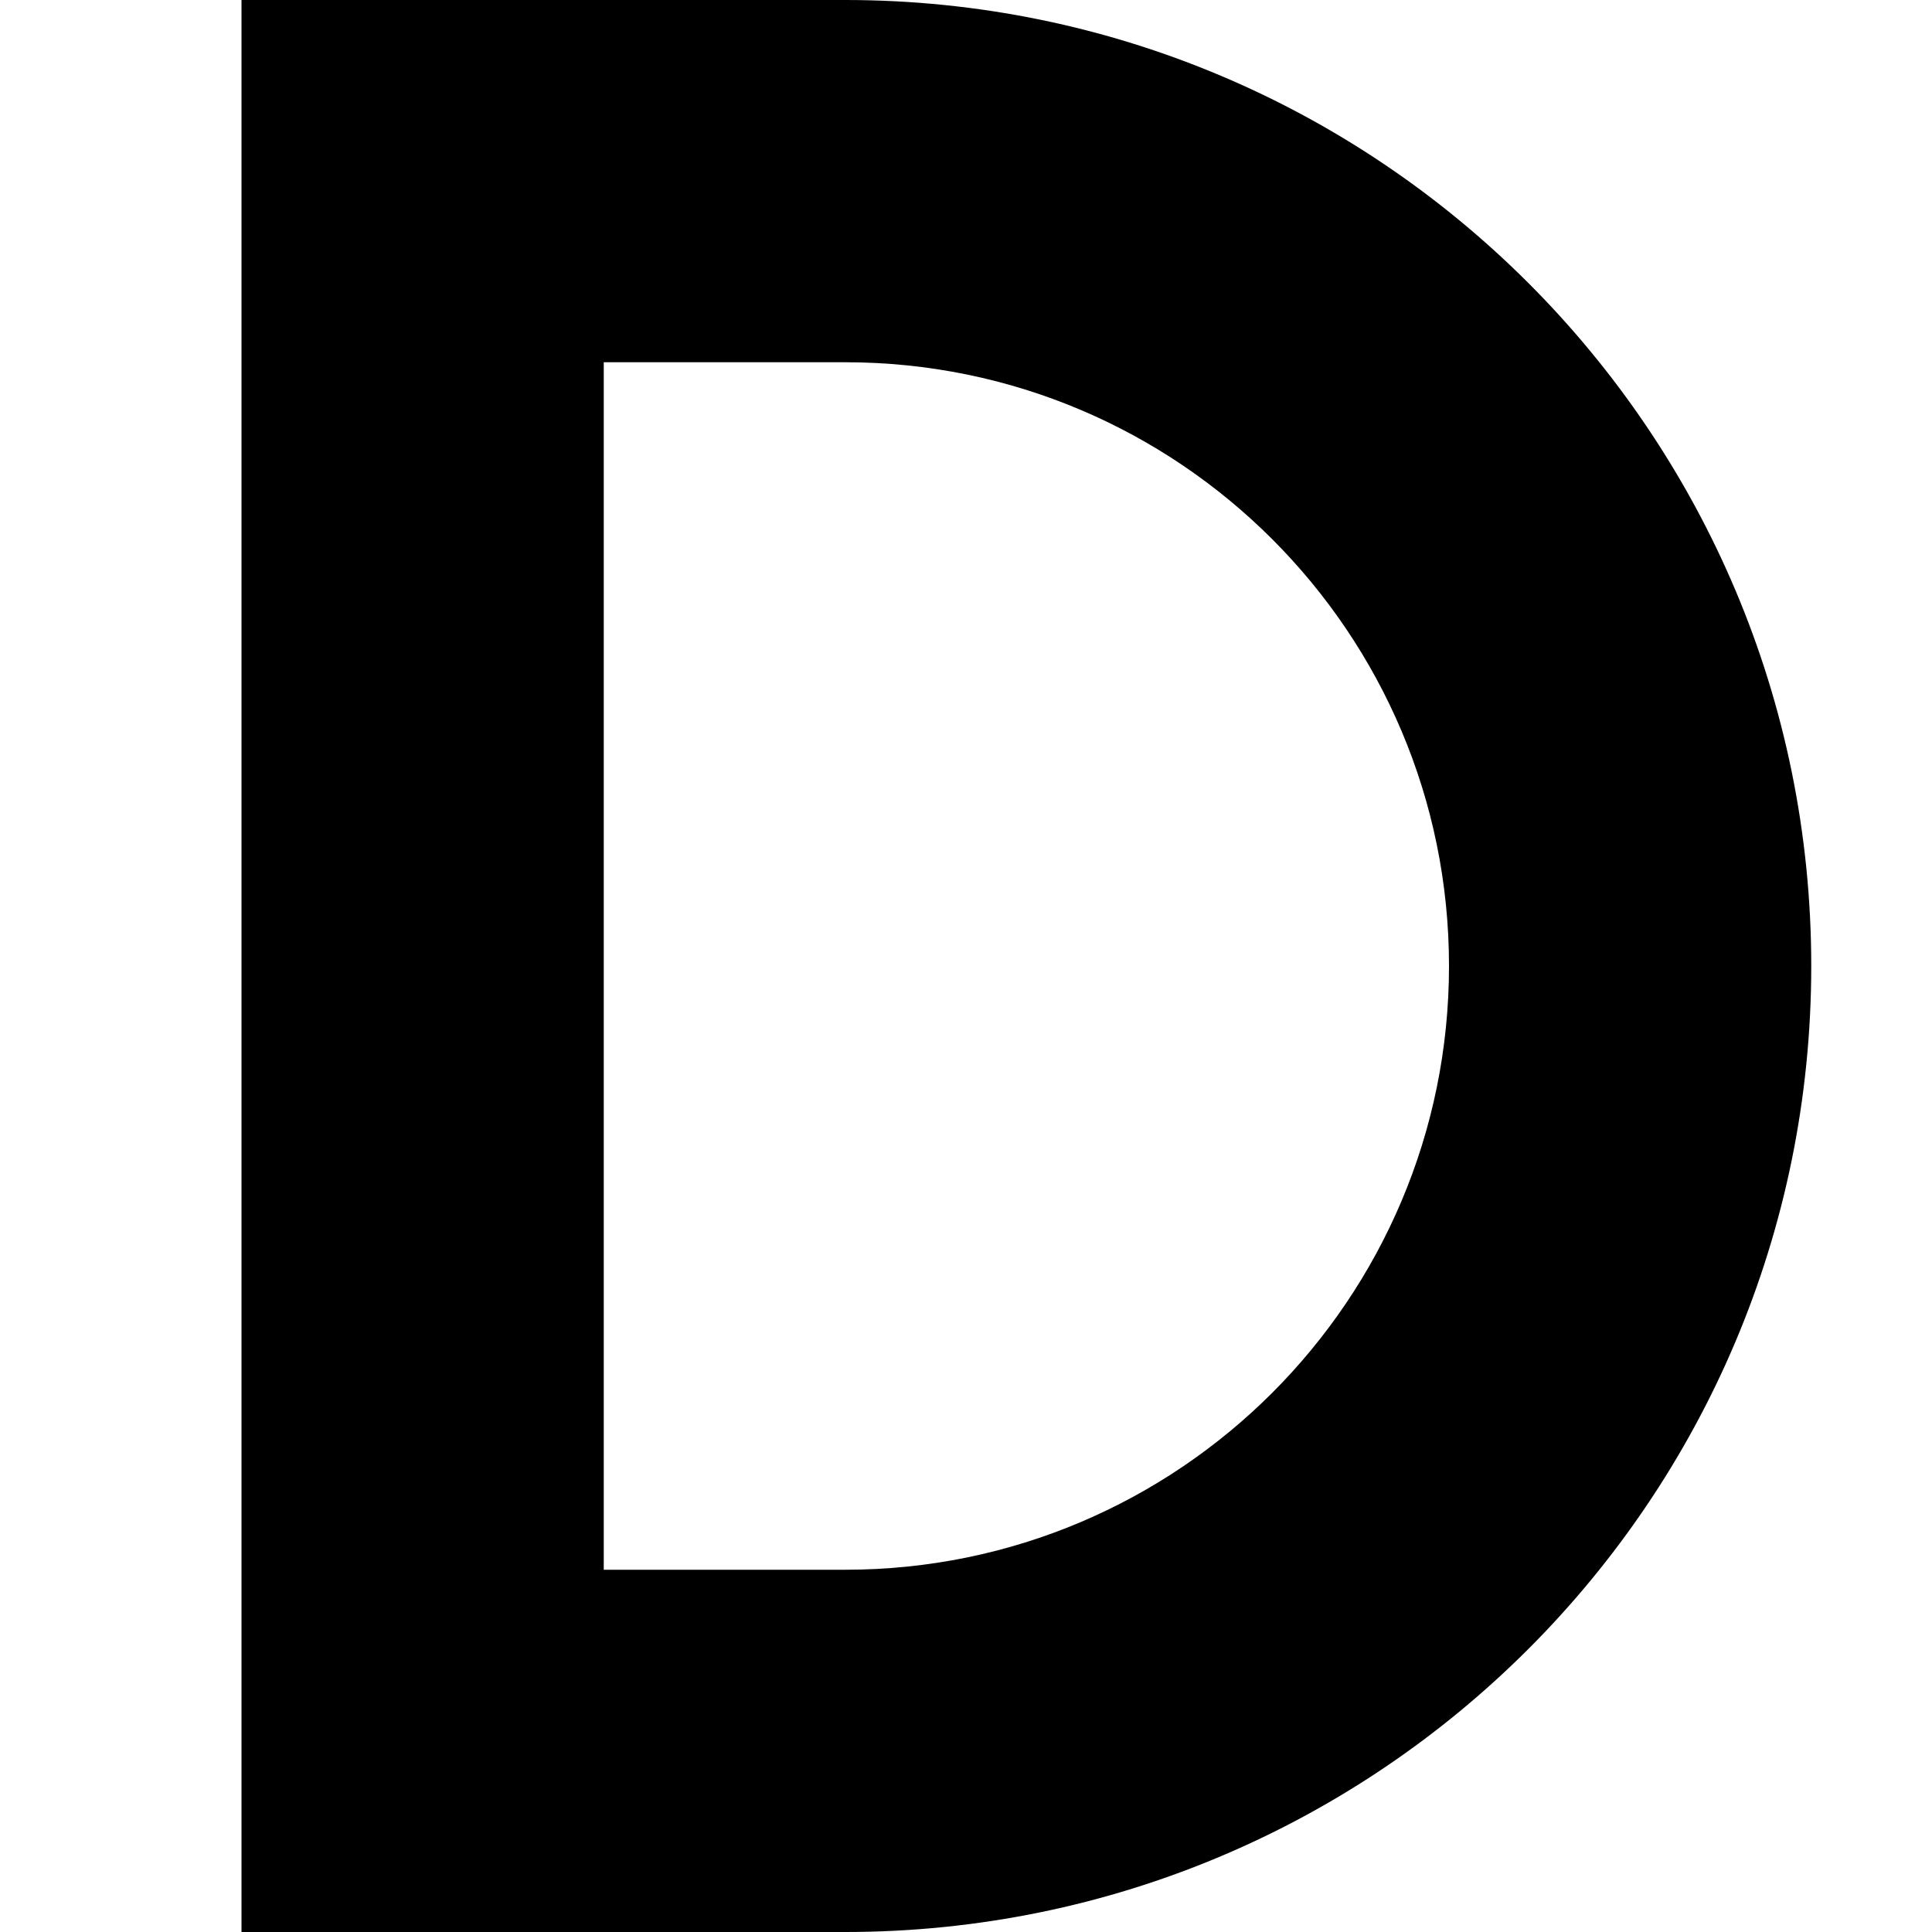
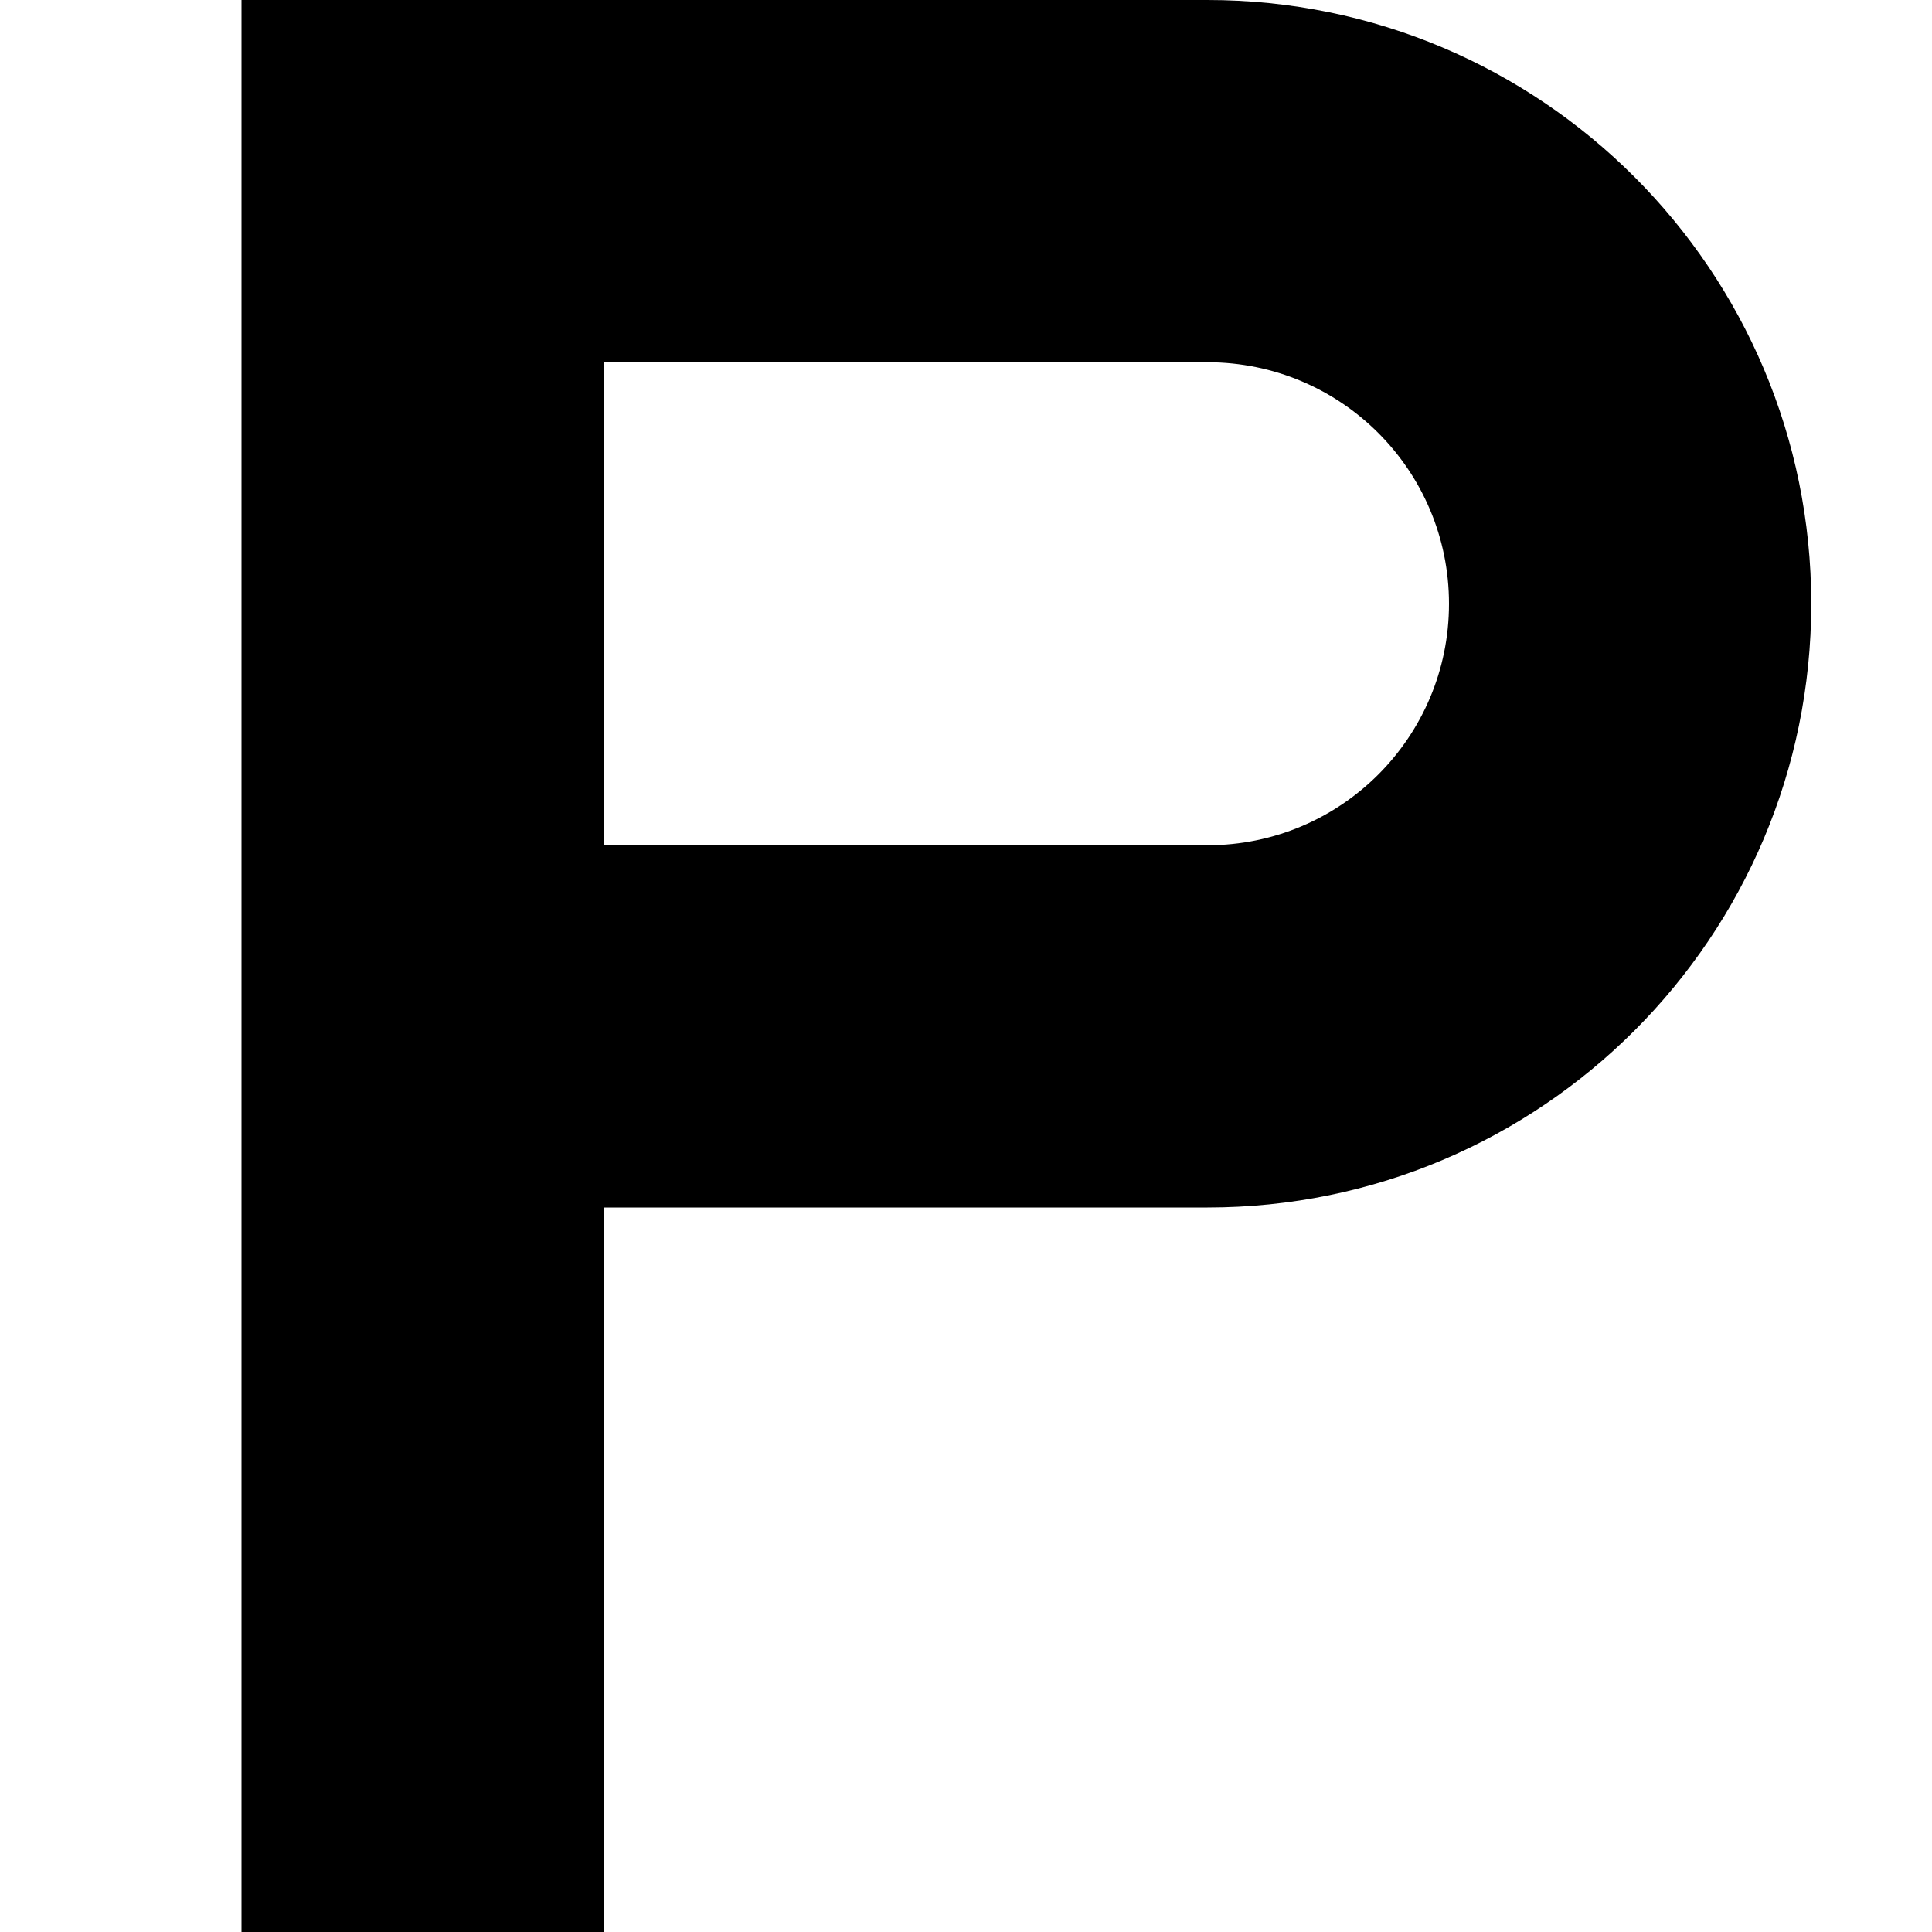
<svg xmlns="http://www.w3.org/2000/svg" width="800px" height="800px" viewBox="0 0 16 16" fill="none">
-   <path fill-rule="evenodd" clip-rule="evenodd" d="M2 0H7C11.418 0 15 3.582 15 8C15 12.418 11.418 16 7 16H2V0ZM5 3V13H7C9.761 13 12 10.761 12 8C12 5.239 9.761 3 7 3H5Z" fill="#000000" />
+   <path fill-rule="evenodd" clip-rule="evenodd" d="M2 0H10C12.761 0 15 2.239 15 5C15 7.761 12.761 10 10 10H5V16H2V0ZM5 7H10C11.105 7 12 6.105 12 5C12 3.895 11.105 3 10 3H5V7Z" fill="#000000" />
</svg>
